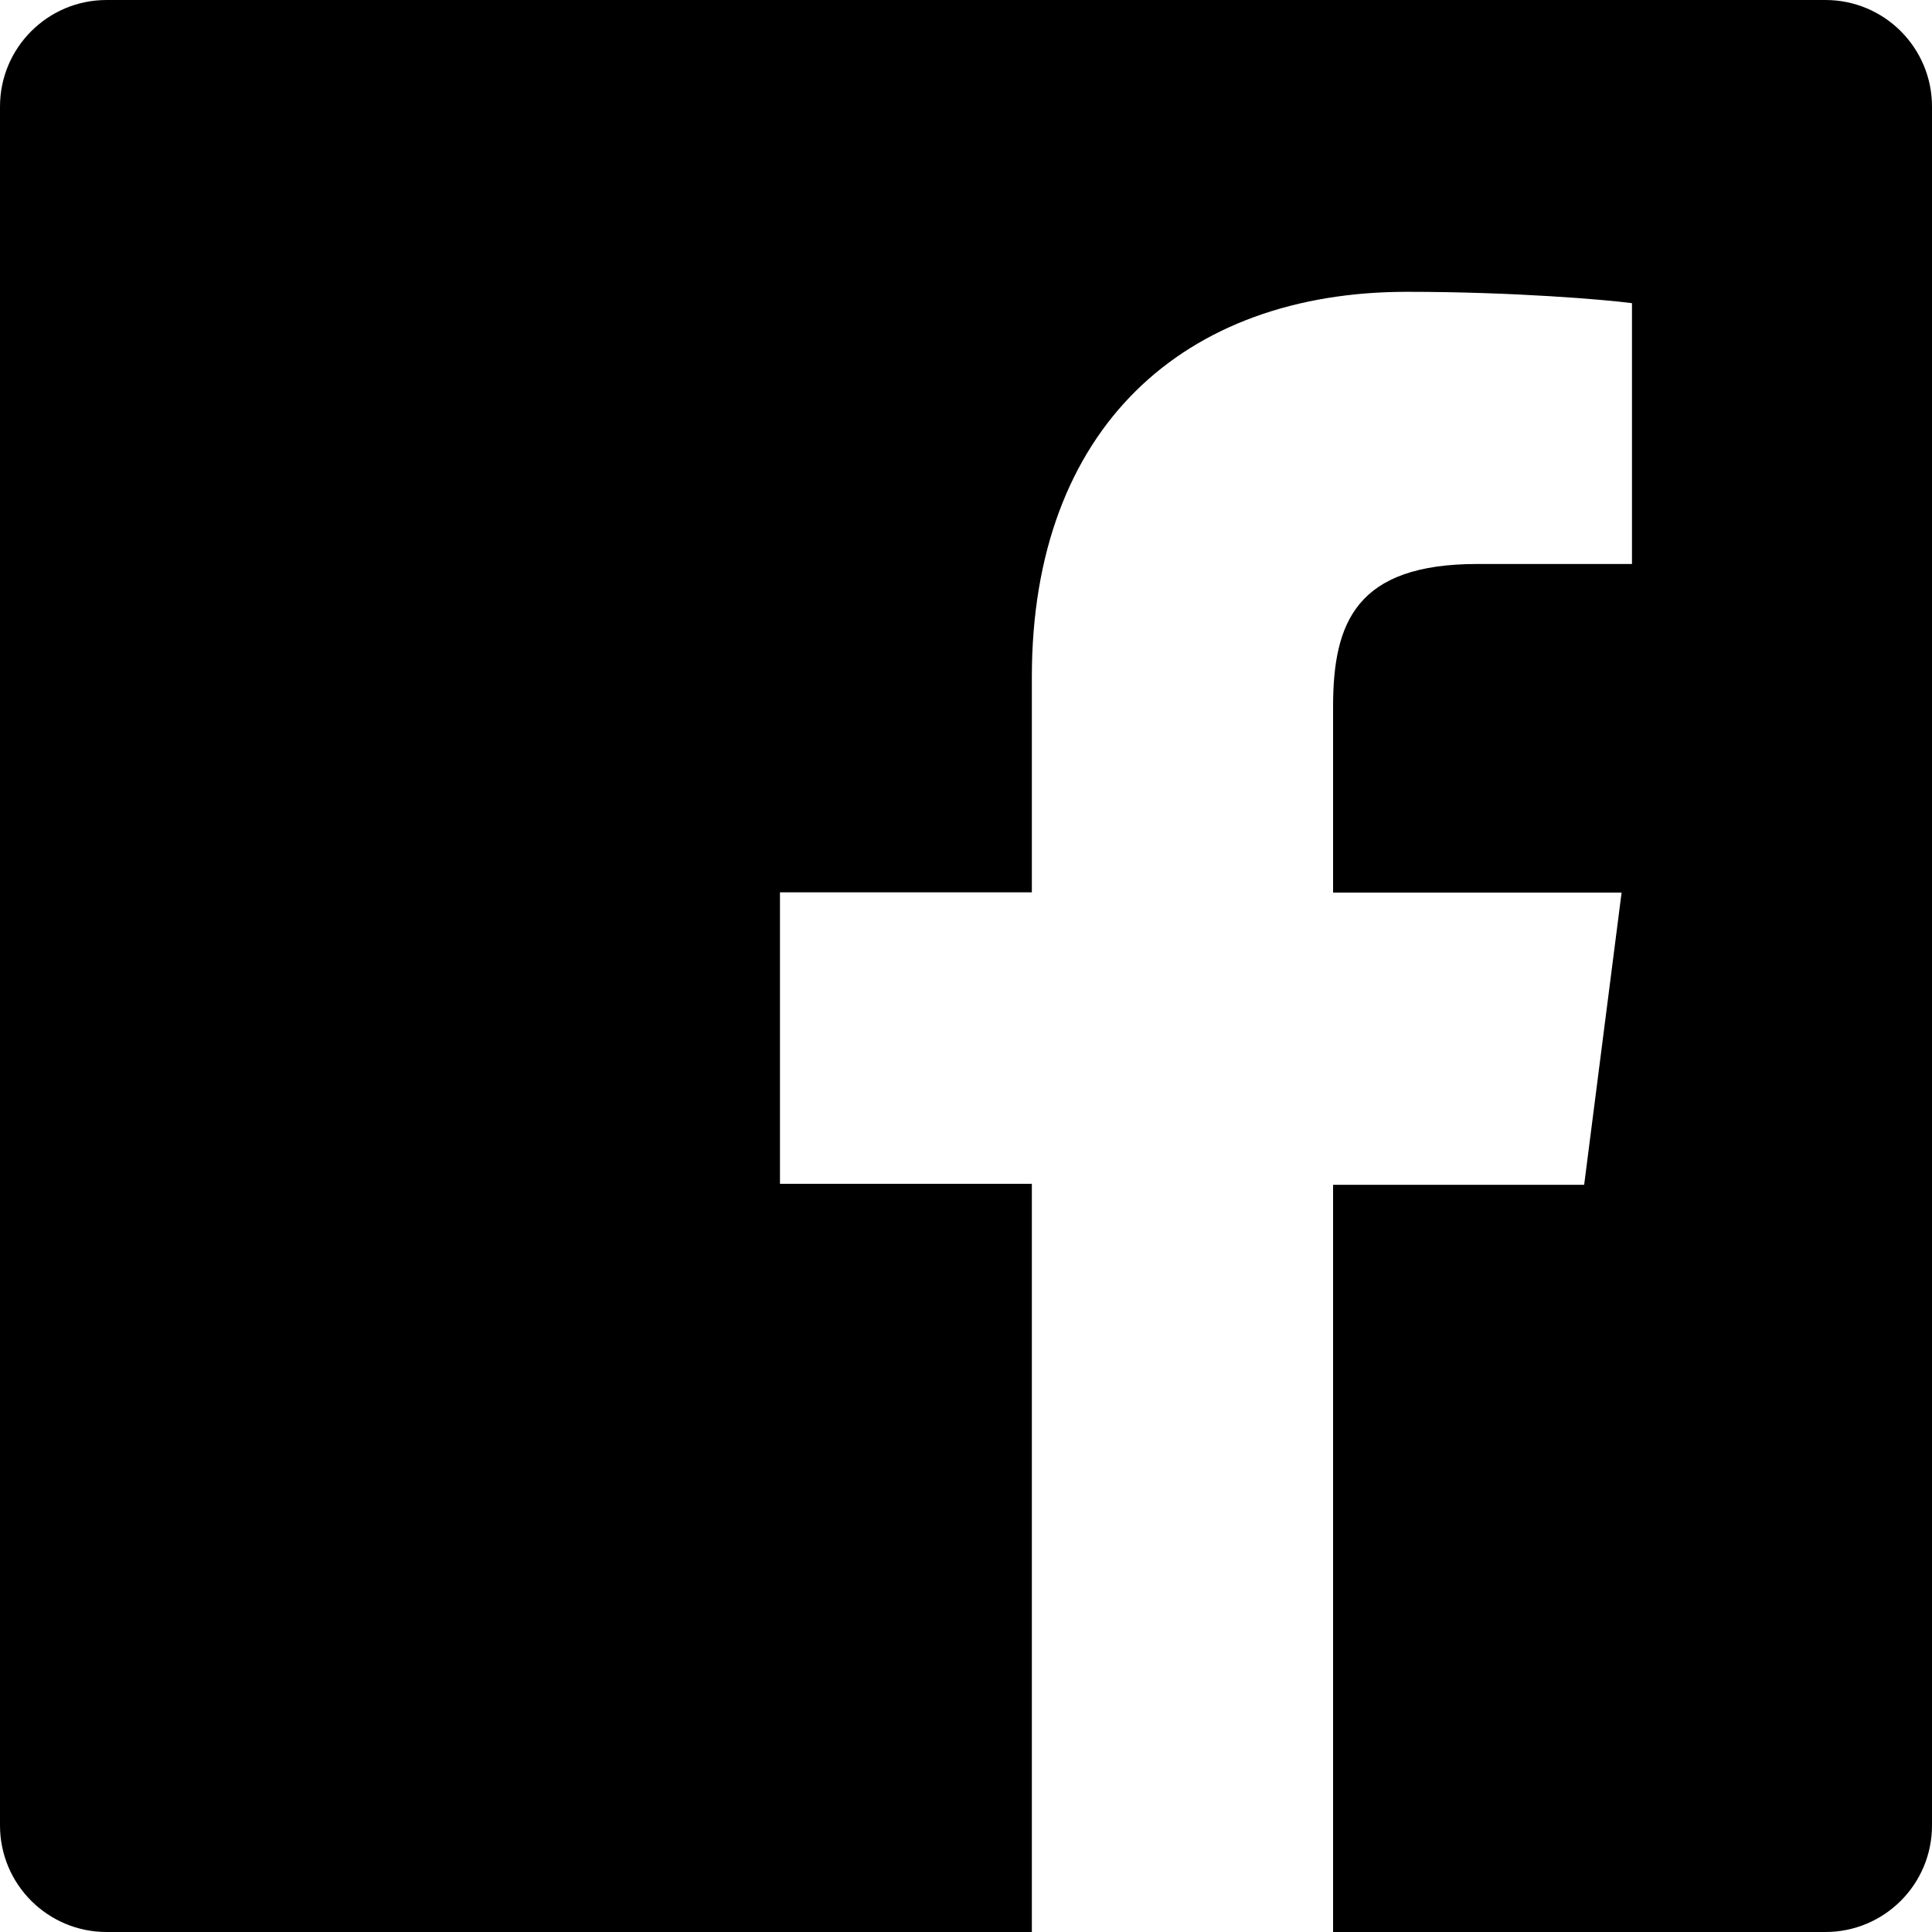
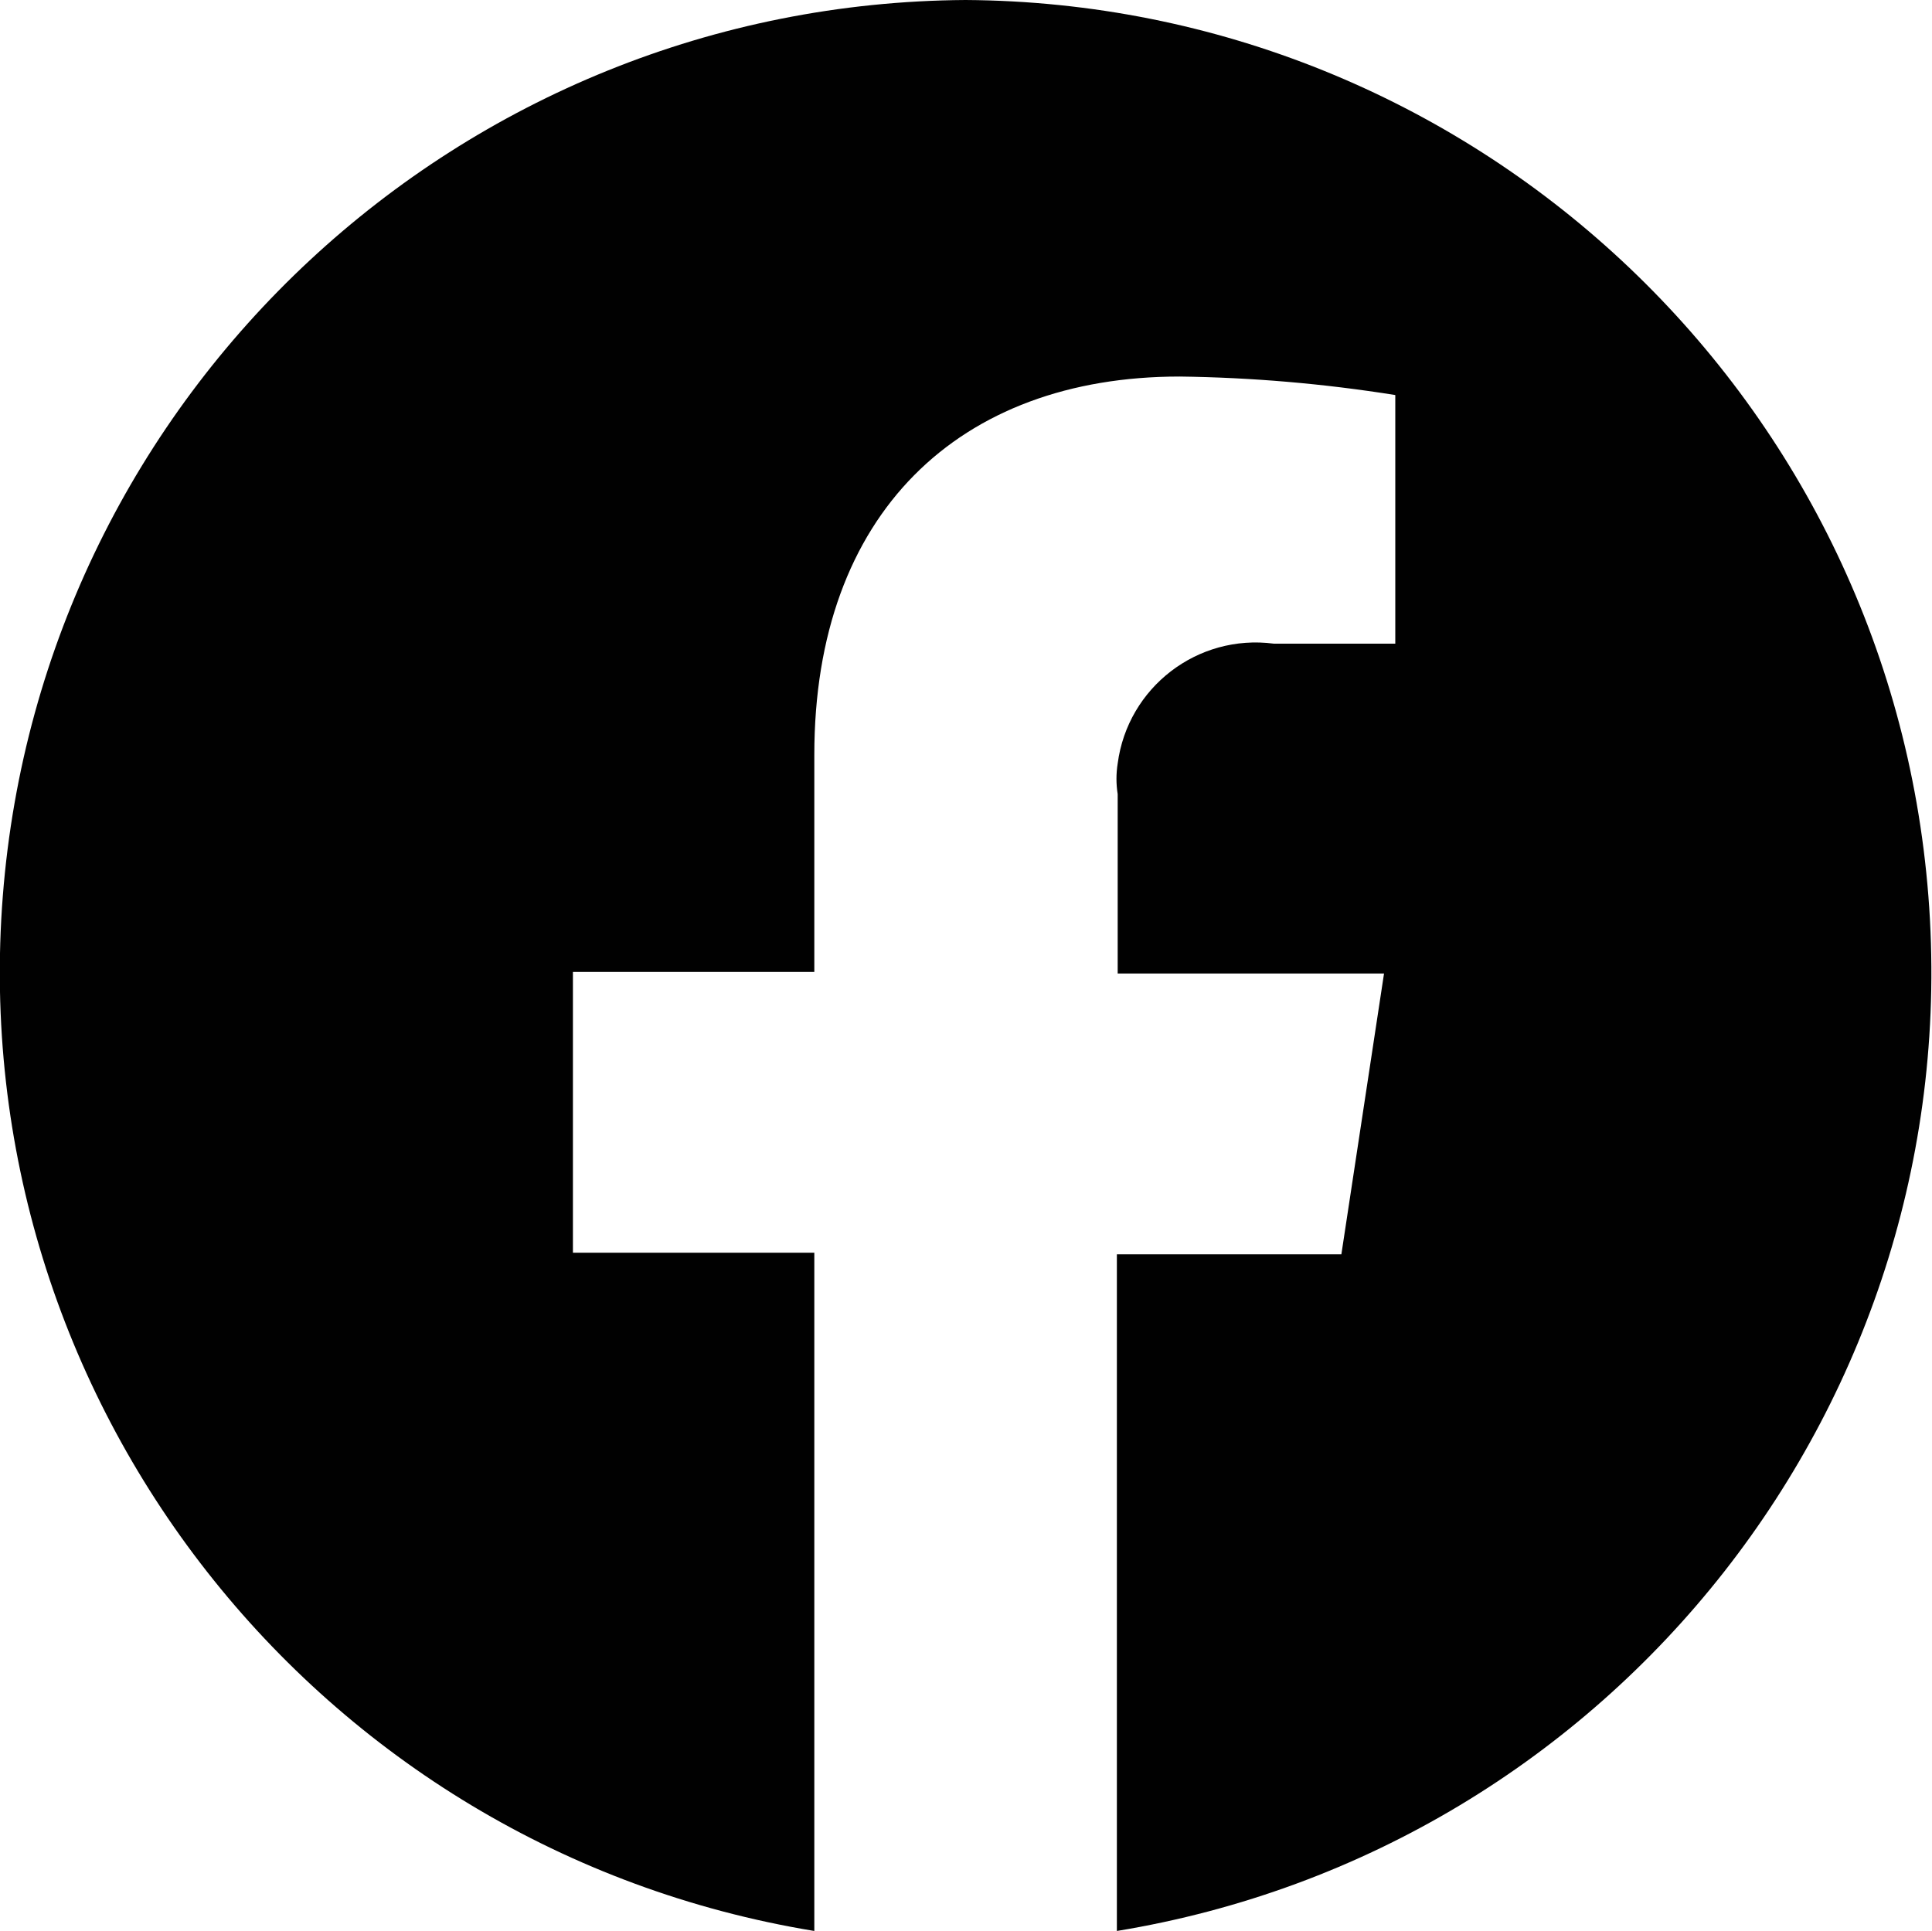
- <svg xmlns="http://www.w3.org/2000/svg" viewBox="0 0 24 24">
-   <path d="m22.676 0h-21.352c-.731 0-1.324.593-1.324 1.324v21.352c0 .732.593 1.324 1.324 1.324h11.494v-9.294h-3.129v-3.621h3.129v-2.675c0-3.099 1.894-4.785 4.659-4.785 1.325 0 2.464.097 2.796.141v3.24h-1.921c-1.5 0-1.792.721-1.792 1.771v2.311h3.584l-.465 3.63h-3.119v9.282h6.115c.733 0 1.325-.592 1.325-1.324v-21.352c0-.731-.592-1.324-1.324-1.324" />
+ <svg xmlns="http://www.w3.org/2000/svg" id="Layer_1" data-name="Layer 1" viewBox="0 0 24.01 24">
+   <defs>
+     <style>.cls-1{fill:#010101;}</style>
+   </defs>
+   <path class="cls-1" d="M12,0a12.08,12.08,0,0,0-1.88,24V15.57h-3V12.08h3V9.38c0-3,1.8-4.7,4.54-4.7a18.52,18.52,0,0,1,2.68.23V8H15.83a1.73,1.73,0,0,0-1.94,1.49h0a1.21,1.21,0,0,0,0,.38v2.23H17.2l-.53,3.49H13.88V24A12.08,12.08,0,0,0,12,0Z" transform="translate(0)" />
</svg>
